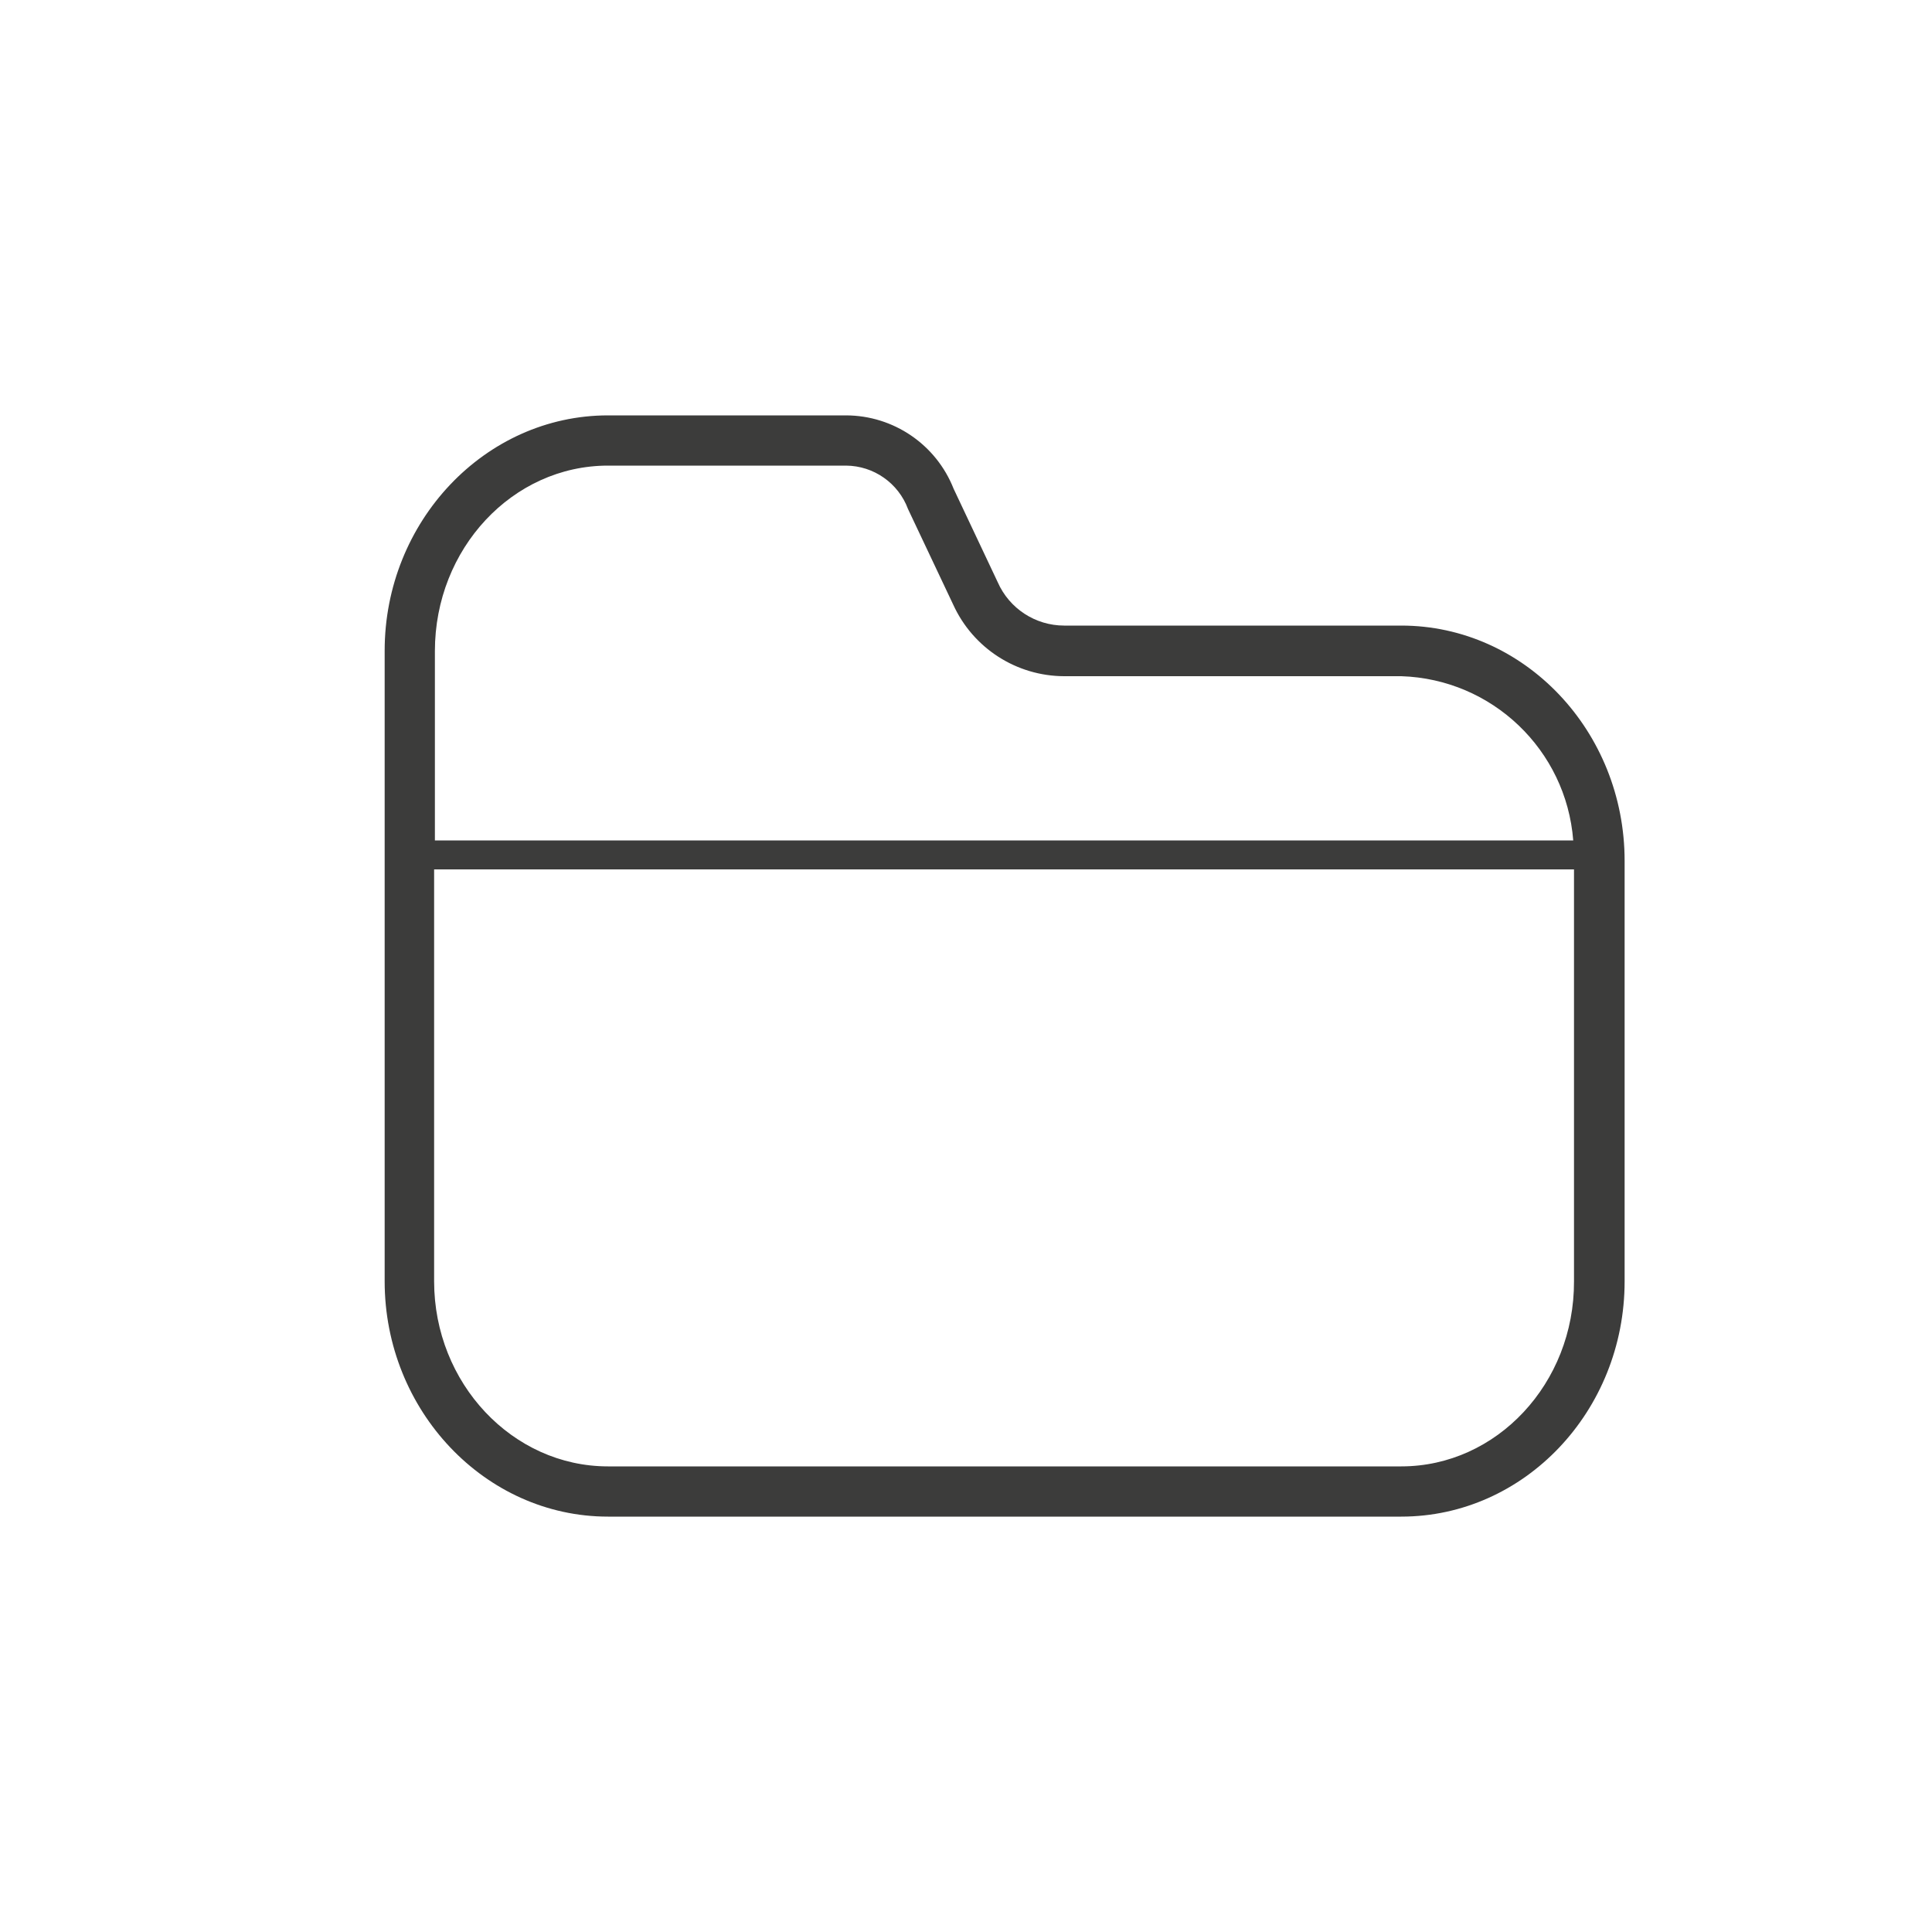
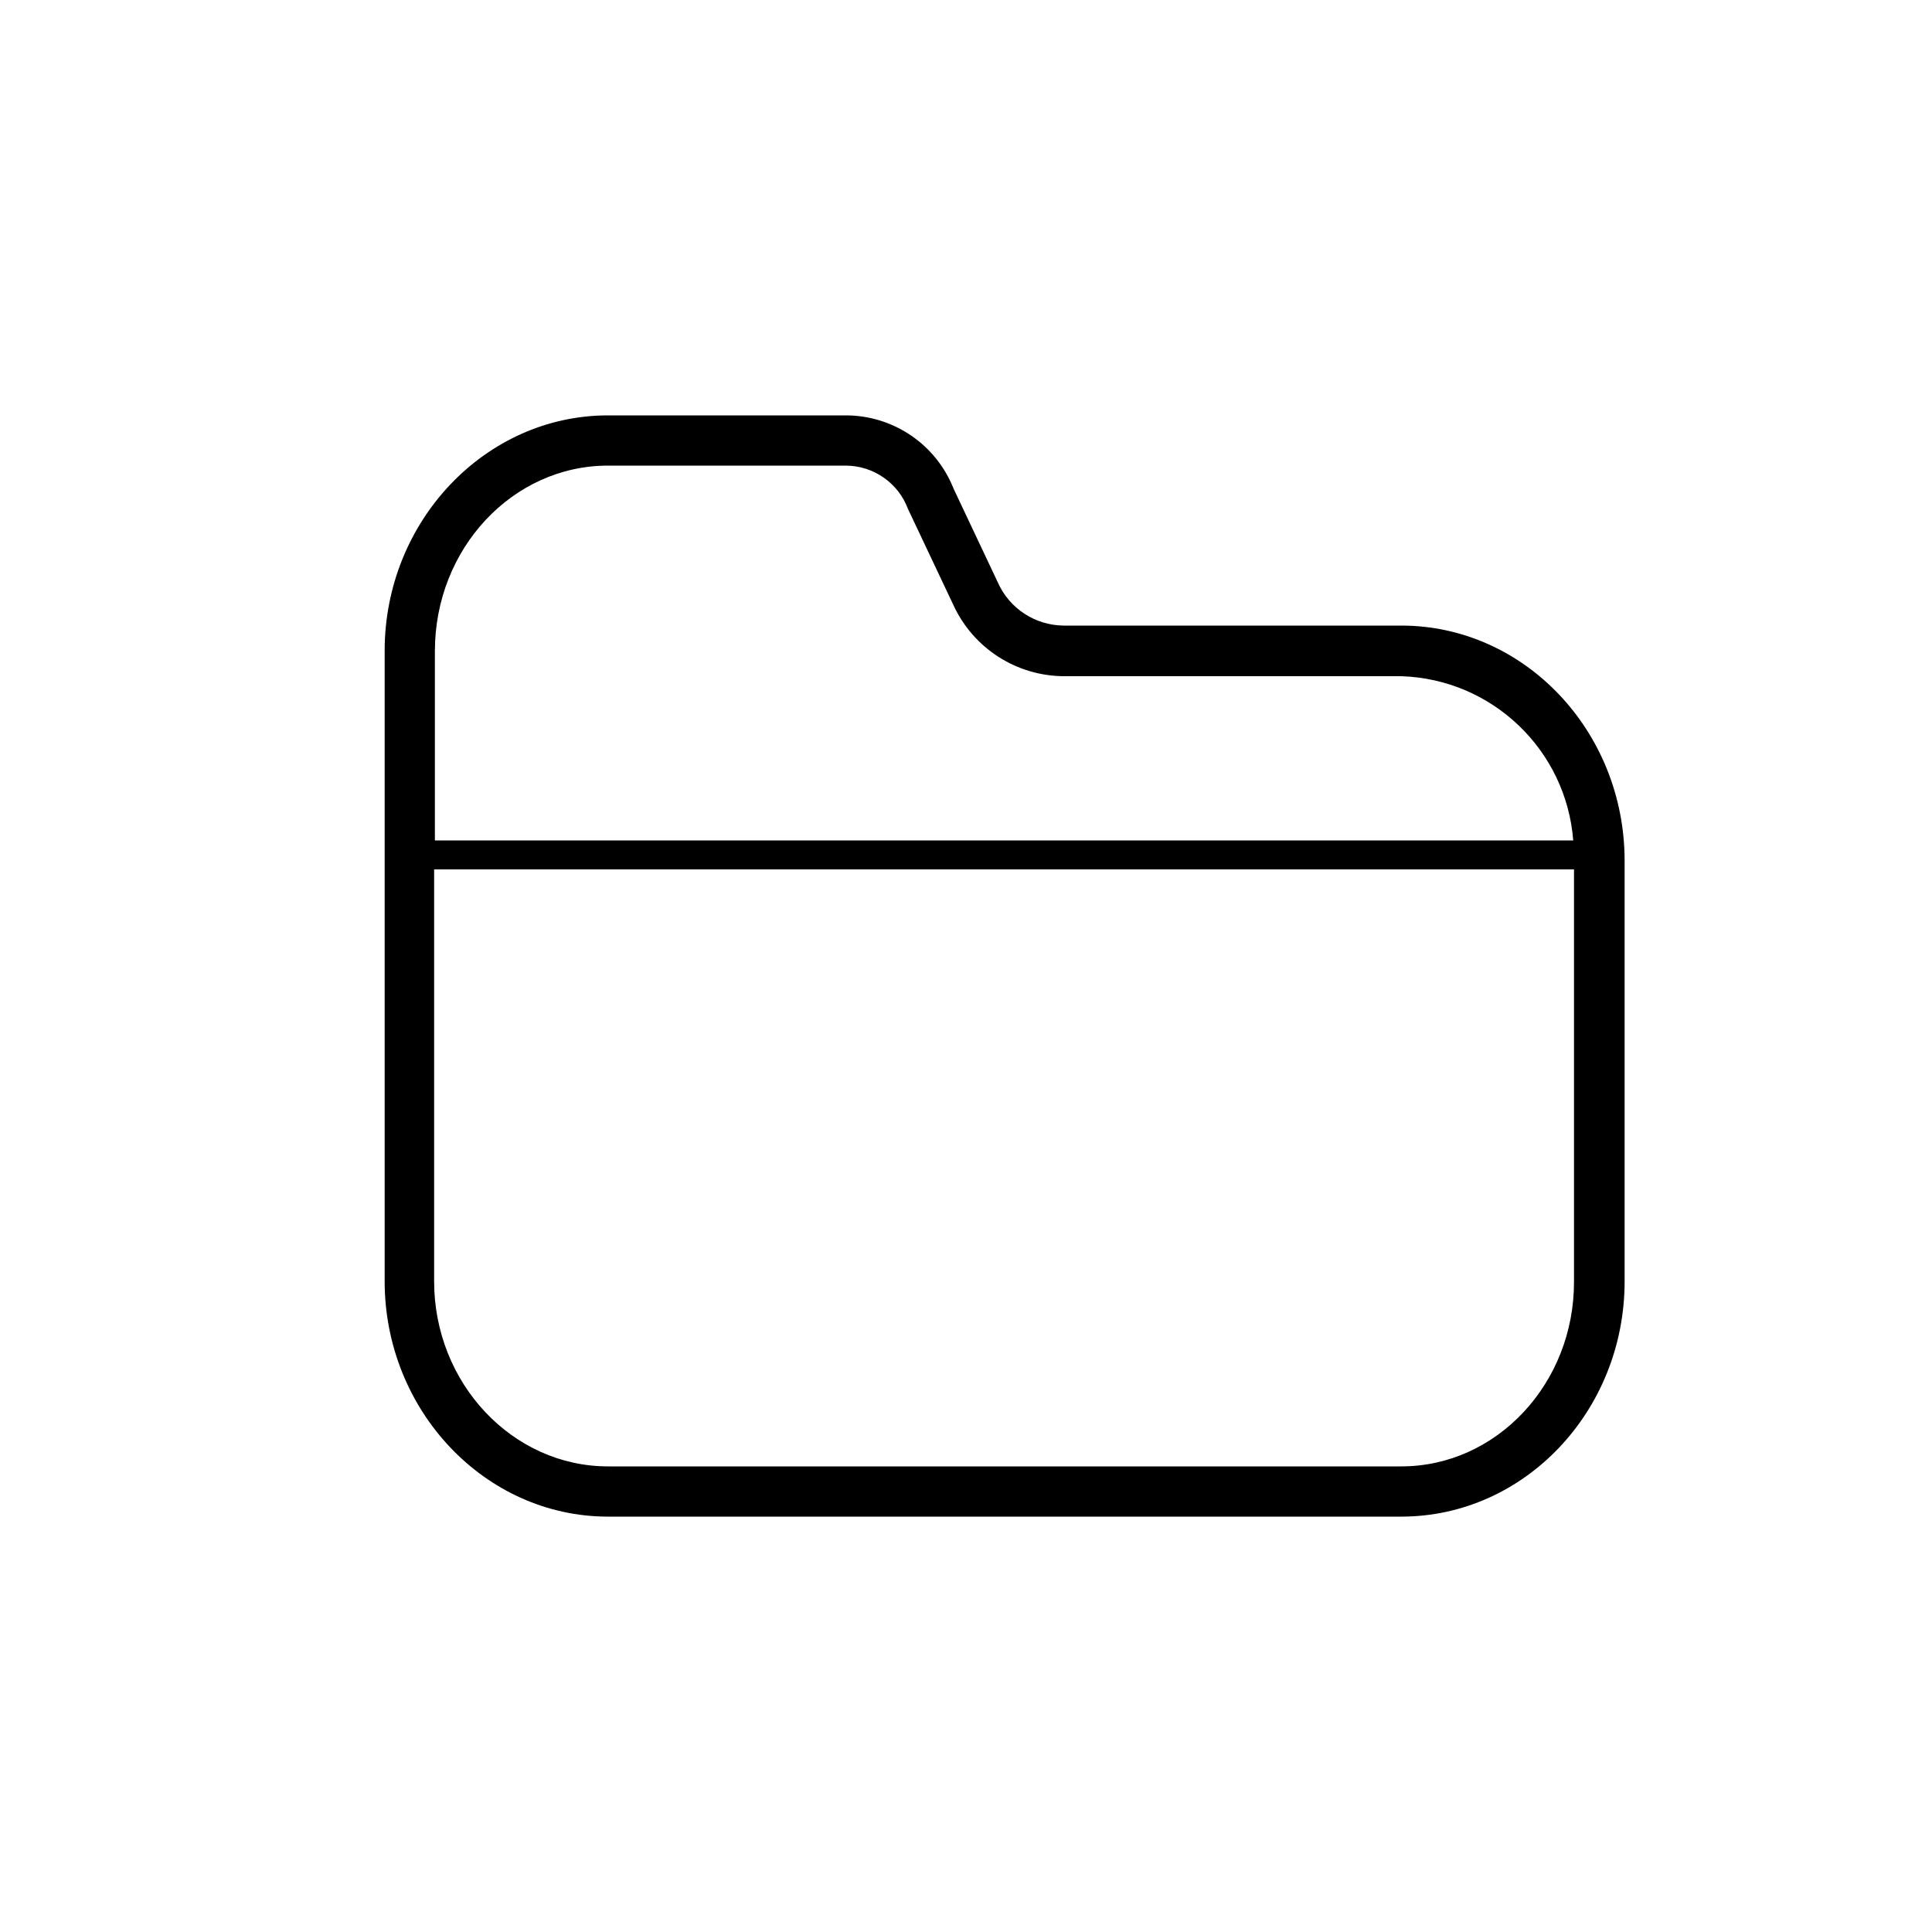
<svg xmlns="http://www.w3.org/2000/svg" viewBox="0 0 100 100">
-   <path d="M72.53 32.38H55.08a3.76 3.76 0 0 1-3.44-2.25l-2.28-4.83a6 6 0 0 0-5.57-3.8H31.47c-6.37 0-11.56 5.5-11.56 12.18v32.64c0 6.68 5.19 12.18 11.56 12.18h41.06c6.37 0 11.56-5.46 11.56-12.18V44.56c0-6.72-5.19-12.18-11.56-12.18zM31.47 24.1h12.32A3.45 3.45 0 0 1 47 26.35l2.34 4.95a6.33 6.33 0 0 0 5.74 3.7h17.45a9.22 9.22 0 0 1 8.9 8.5H22.51v-9.8c0-5.3 4.02-9.6 8.96-9.6zm41.06 51.8H31.47c-4.94 0-9-4.3-9-9.58V45h59v21.32c.02 5.28-4 9.58-8.94 9.58z" fill="#3c3c3b" />
+   <path d="M72.53 32.38H55.08a3.76 3.76 0 0 1-3.44-2.25l-2.28-4.83a6 6 0 0 0-5.57-3.8H31.47c-6.37 0-11.56 5.5-11.56 12.18v32.64c0 6.68 5.19 12.18 11.56 12.18h41.06c6.37 0 11.56-5.46 11.56-12.18V44.56c0-6.72-5.19-12.18-11.56-12.18zM31.47 24.1h12.32A3.45 3.45 0 0 1 47 26.35l2.34 4.95a6.33 6.33 0 0 0 5.74 3.7h17.45a9.22 9.22 0 0 1 8.9 8.5H22.51v-9.8c0-5.3 4.02-9.6 8.96-9.6zm41.06 51.8H31.47c-4.94 0-9-4.3-9-9.58V45h59v21.32c.02 5.28-4 9.58-8.94 9.58z" />
</svg>
